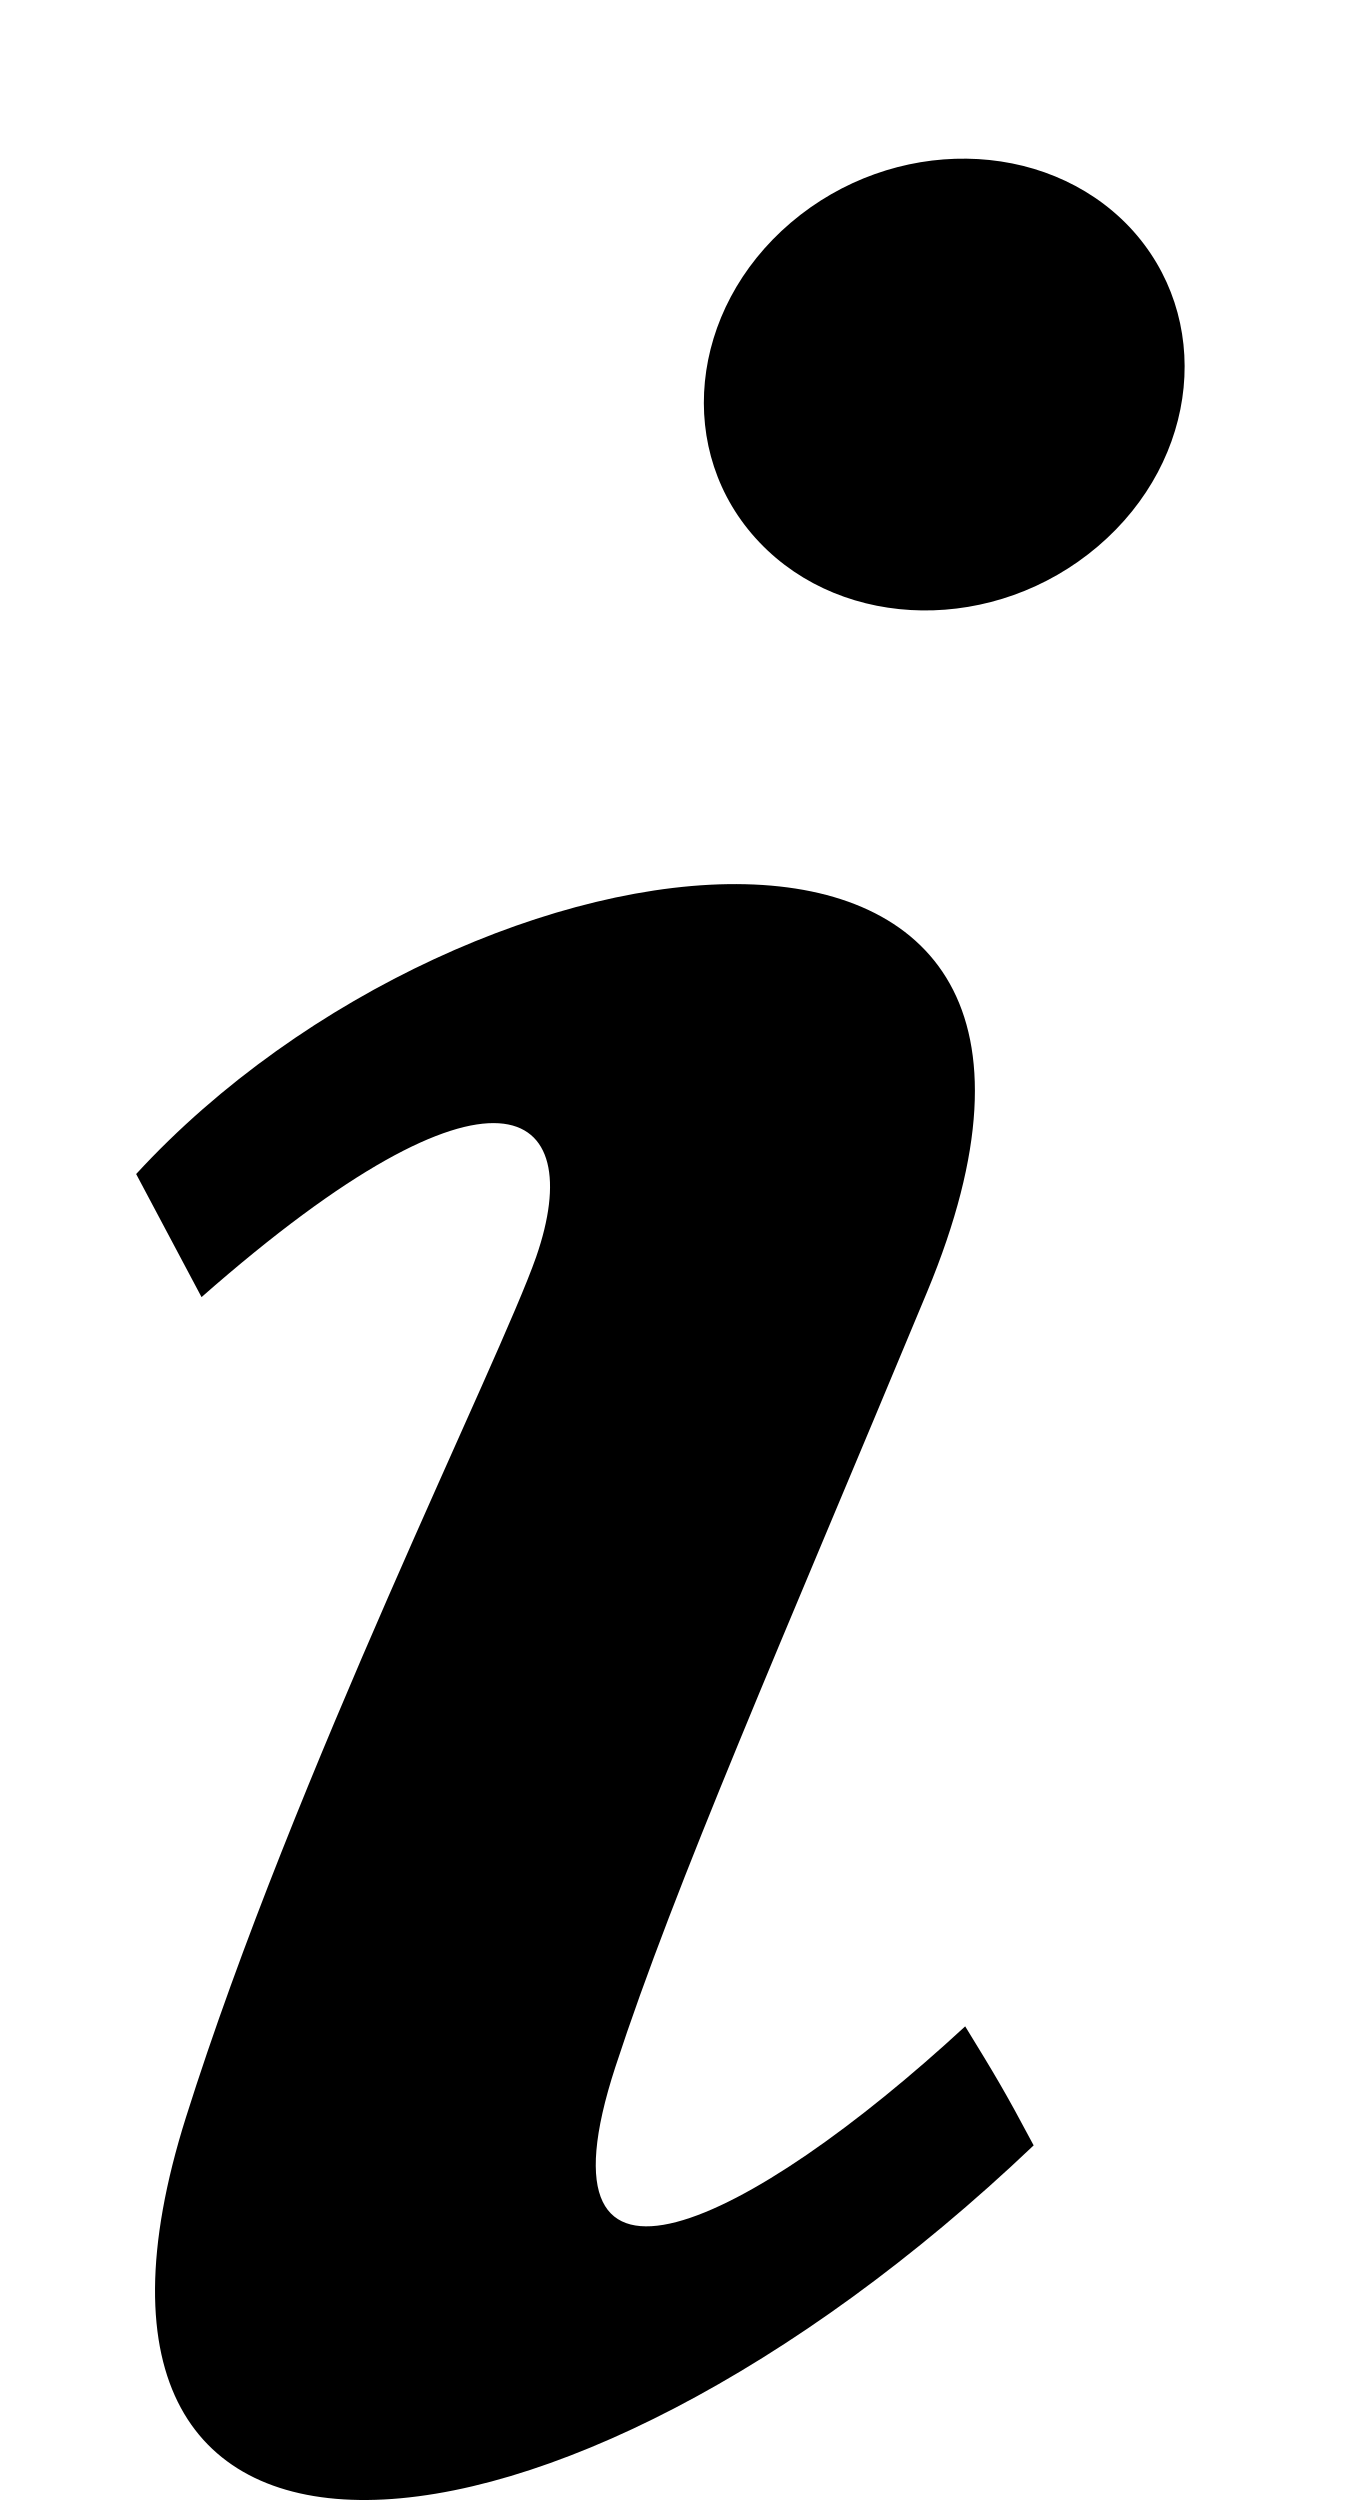
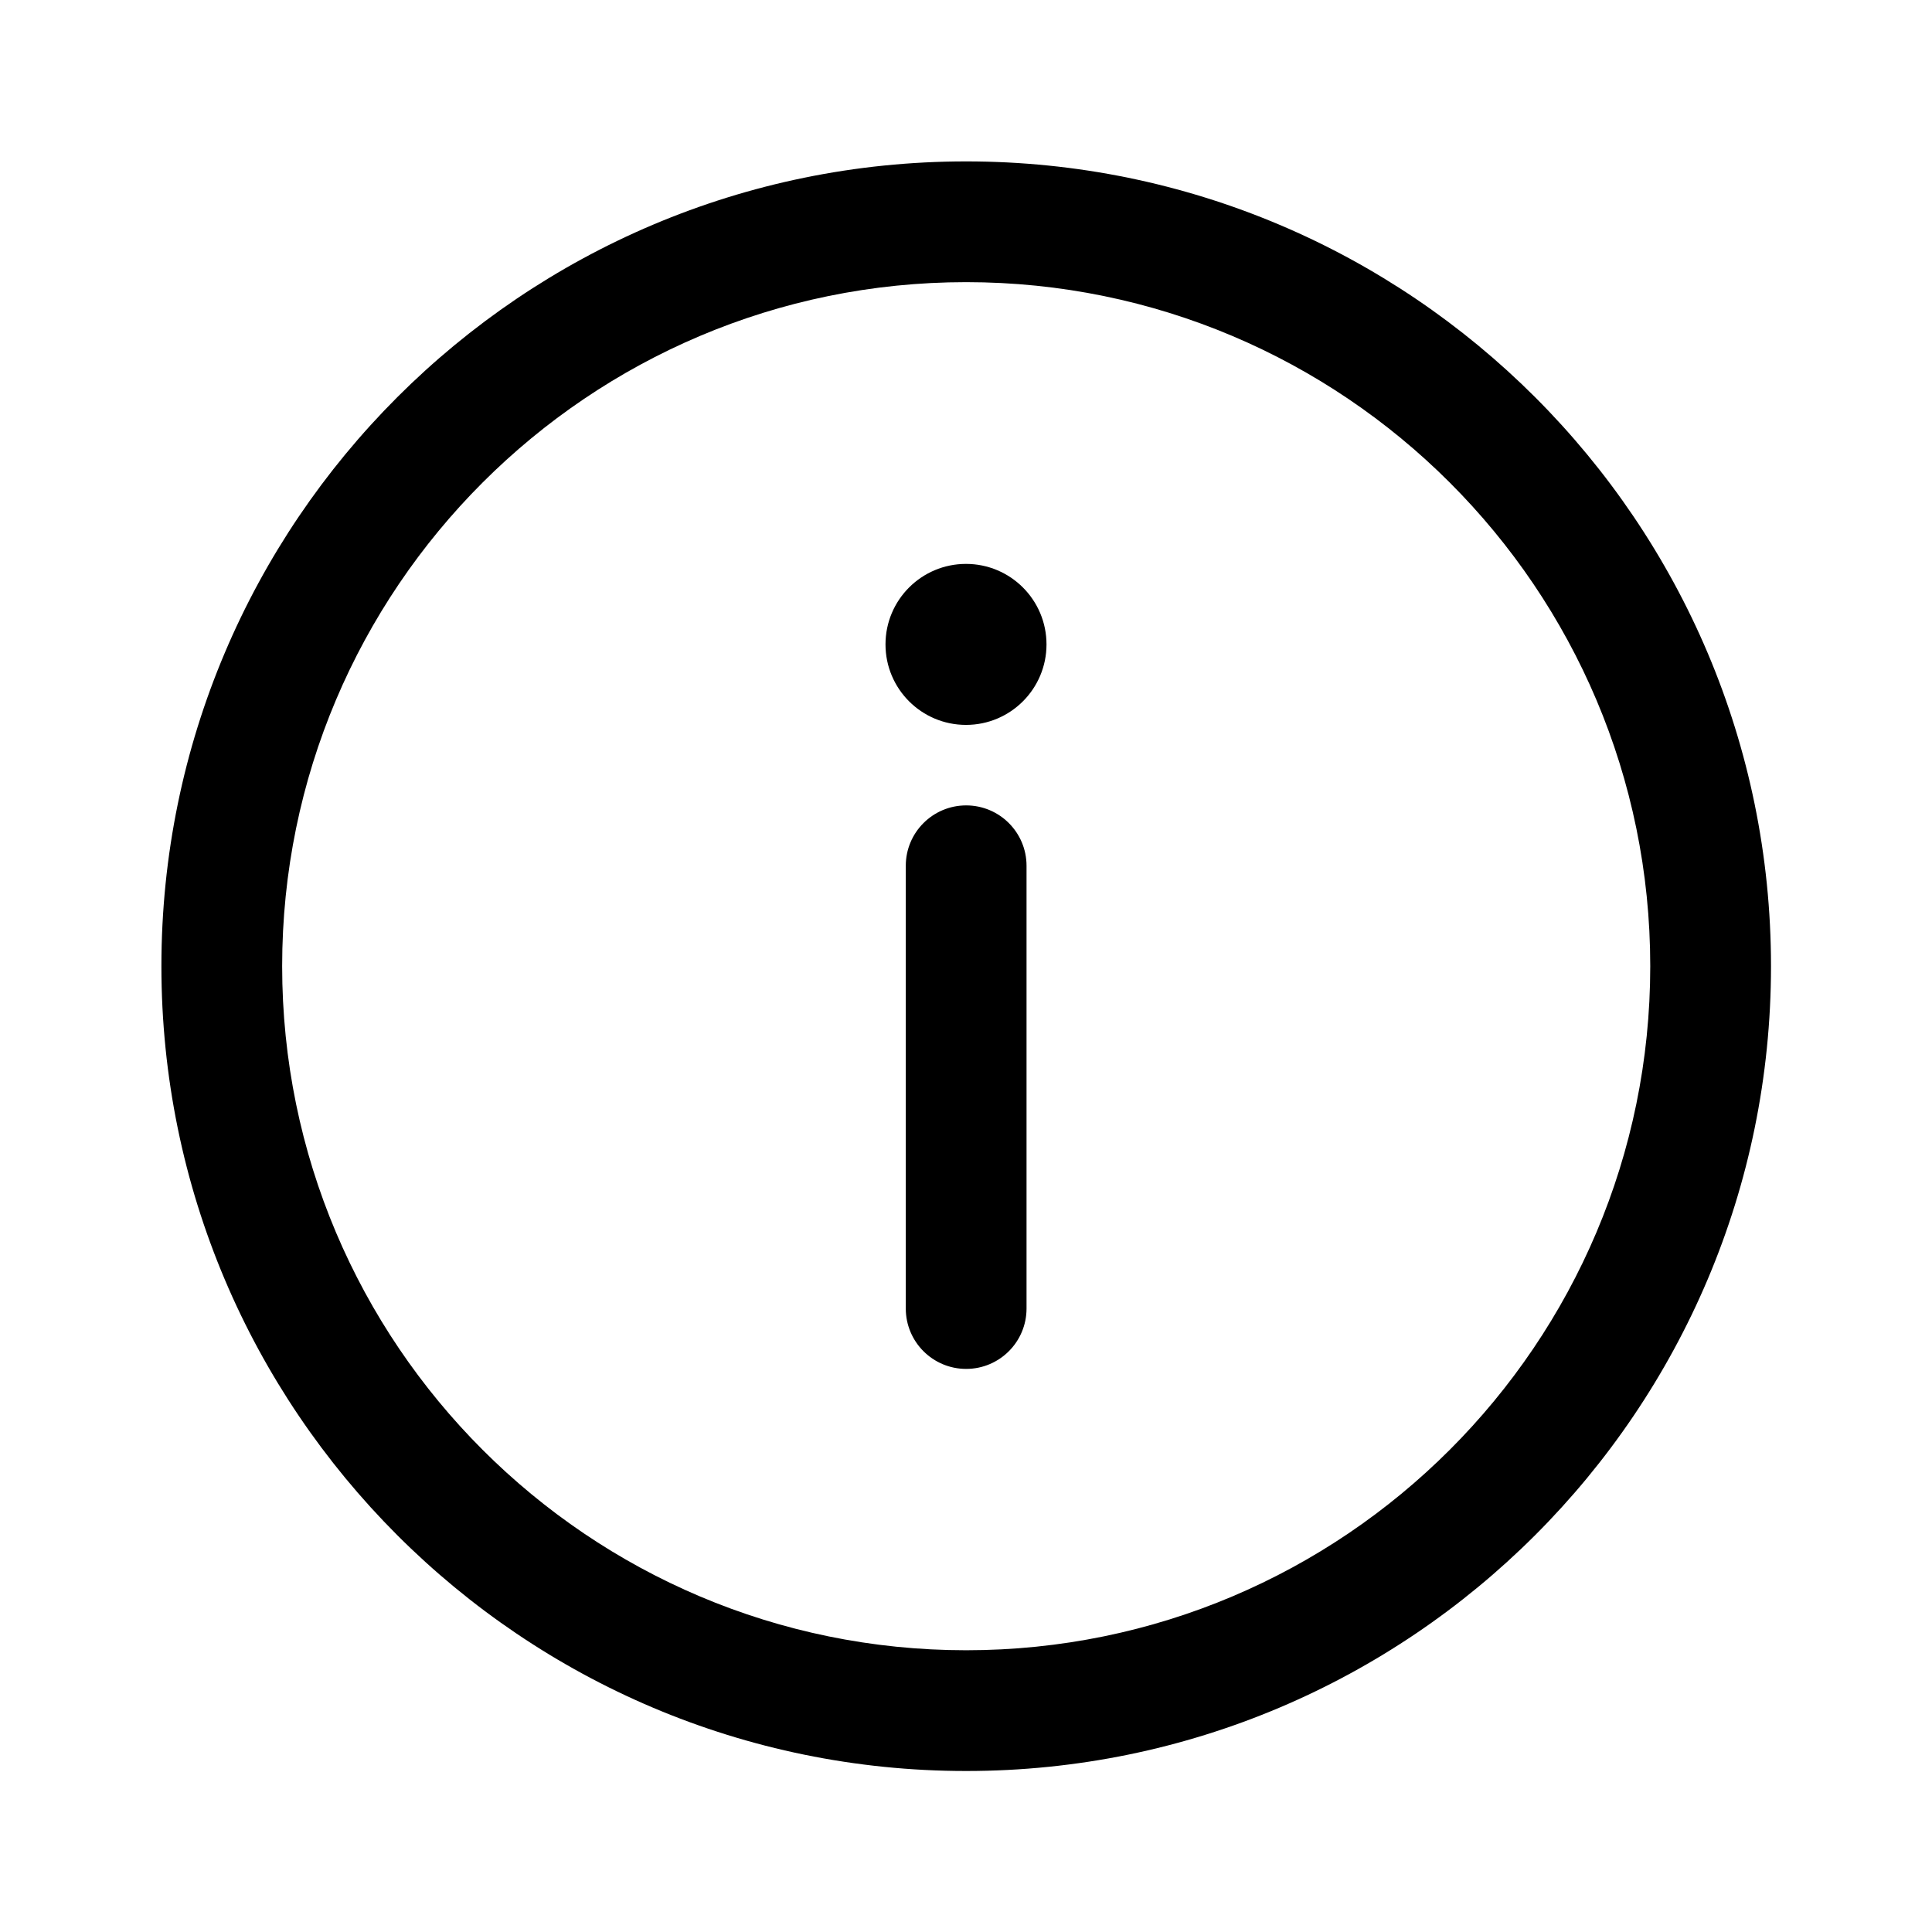
- <svg xmlns="http://www.w3.org/2000/svg" viewBox="0 0 7 13">
-   <path d="M.967 11.01c.564-1.789 1.632-3.932 1.821-4.474.273-.787-.211-1.136-1.74.209l-.34-.64c1.744-1.897 5.335-2.326 4.113.613-.763 1.835-1.309 3.074-1.621 4.03-.455 1.393.694.828 1.819-.211.153.25.203.331.356.619C2.877 13.534.104 13.744.967 11.01zm4.742-8.169c-.532.453-1.32.443-1.761-.022-.441-.465-.367-1.208.164-1.661.532-.453 1.32-.442 1.761.022.439.466.367 1.209-.164 1.661z" />
+ <svg xmlns="http://www.w3.org/2000/svg" fill-rule="evenodd" stroke-linejoin="round" stroke-miterlimit="2" clip-rule="evenodd" viewBox="0 0 24 24">
+   <path fill-rule="nonzero" d="M12.002 2.005c5.518 0 9.998 4.48 9.998 9.997C22 17.52 17.52 22 12.002 22c-5.517 0-9.997-4.48-9.997-9.998 0-5.517 4.48-9.997 9.997-9.997zm0 1.5c-4.69 0-8.497 3.807-8.497 8.497S7.312 20.5 12.002 20.5s8.498-3.808 8.498-8.498-3.808-8.497-8.498-8.497zm0 6.5a.75.75 0 0 0-.75.75v5.5a.75.75 0 0 0 1.5 0v-5.5a.75.75 0 0 0-.75-.75zm-.002-3a1 1 0 1 1 0 2 1 1 0 0 1 0-2z" />
</svg>
